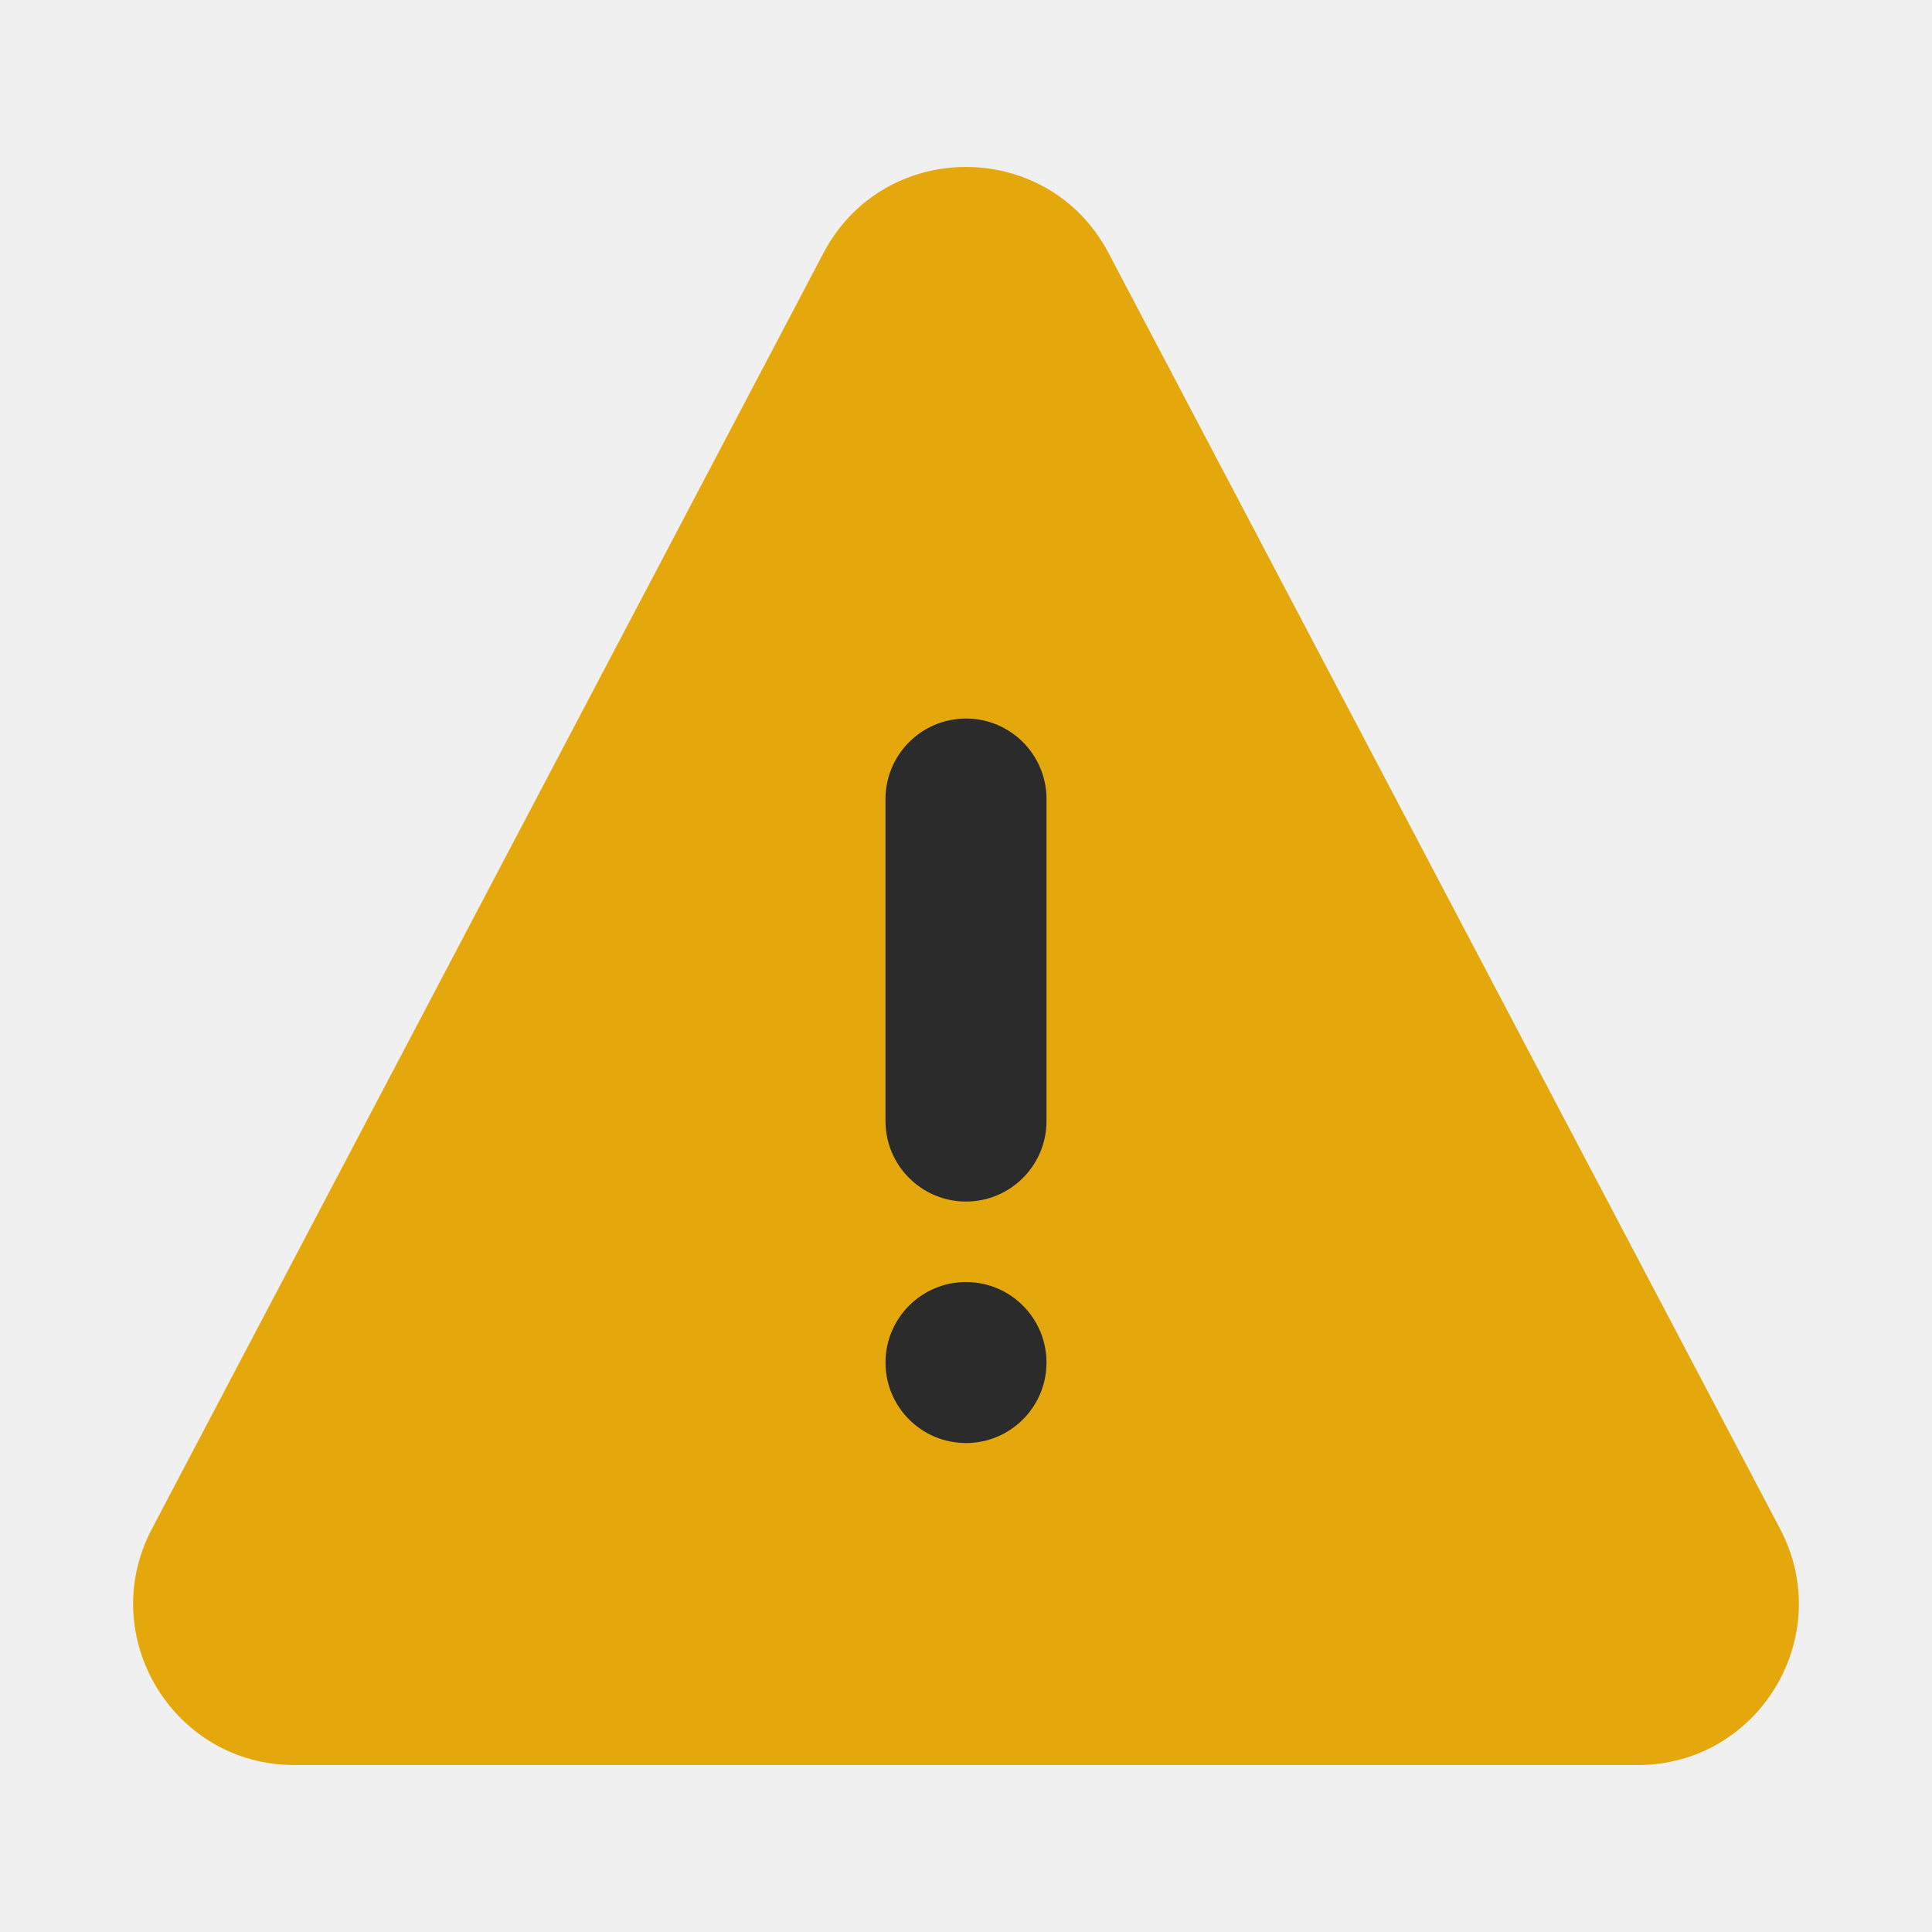
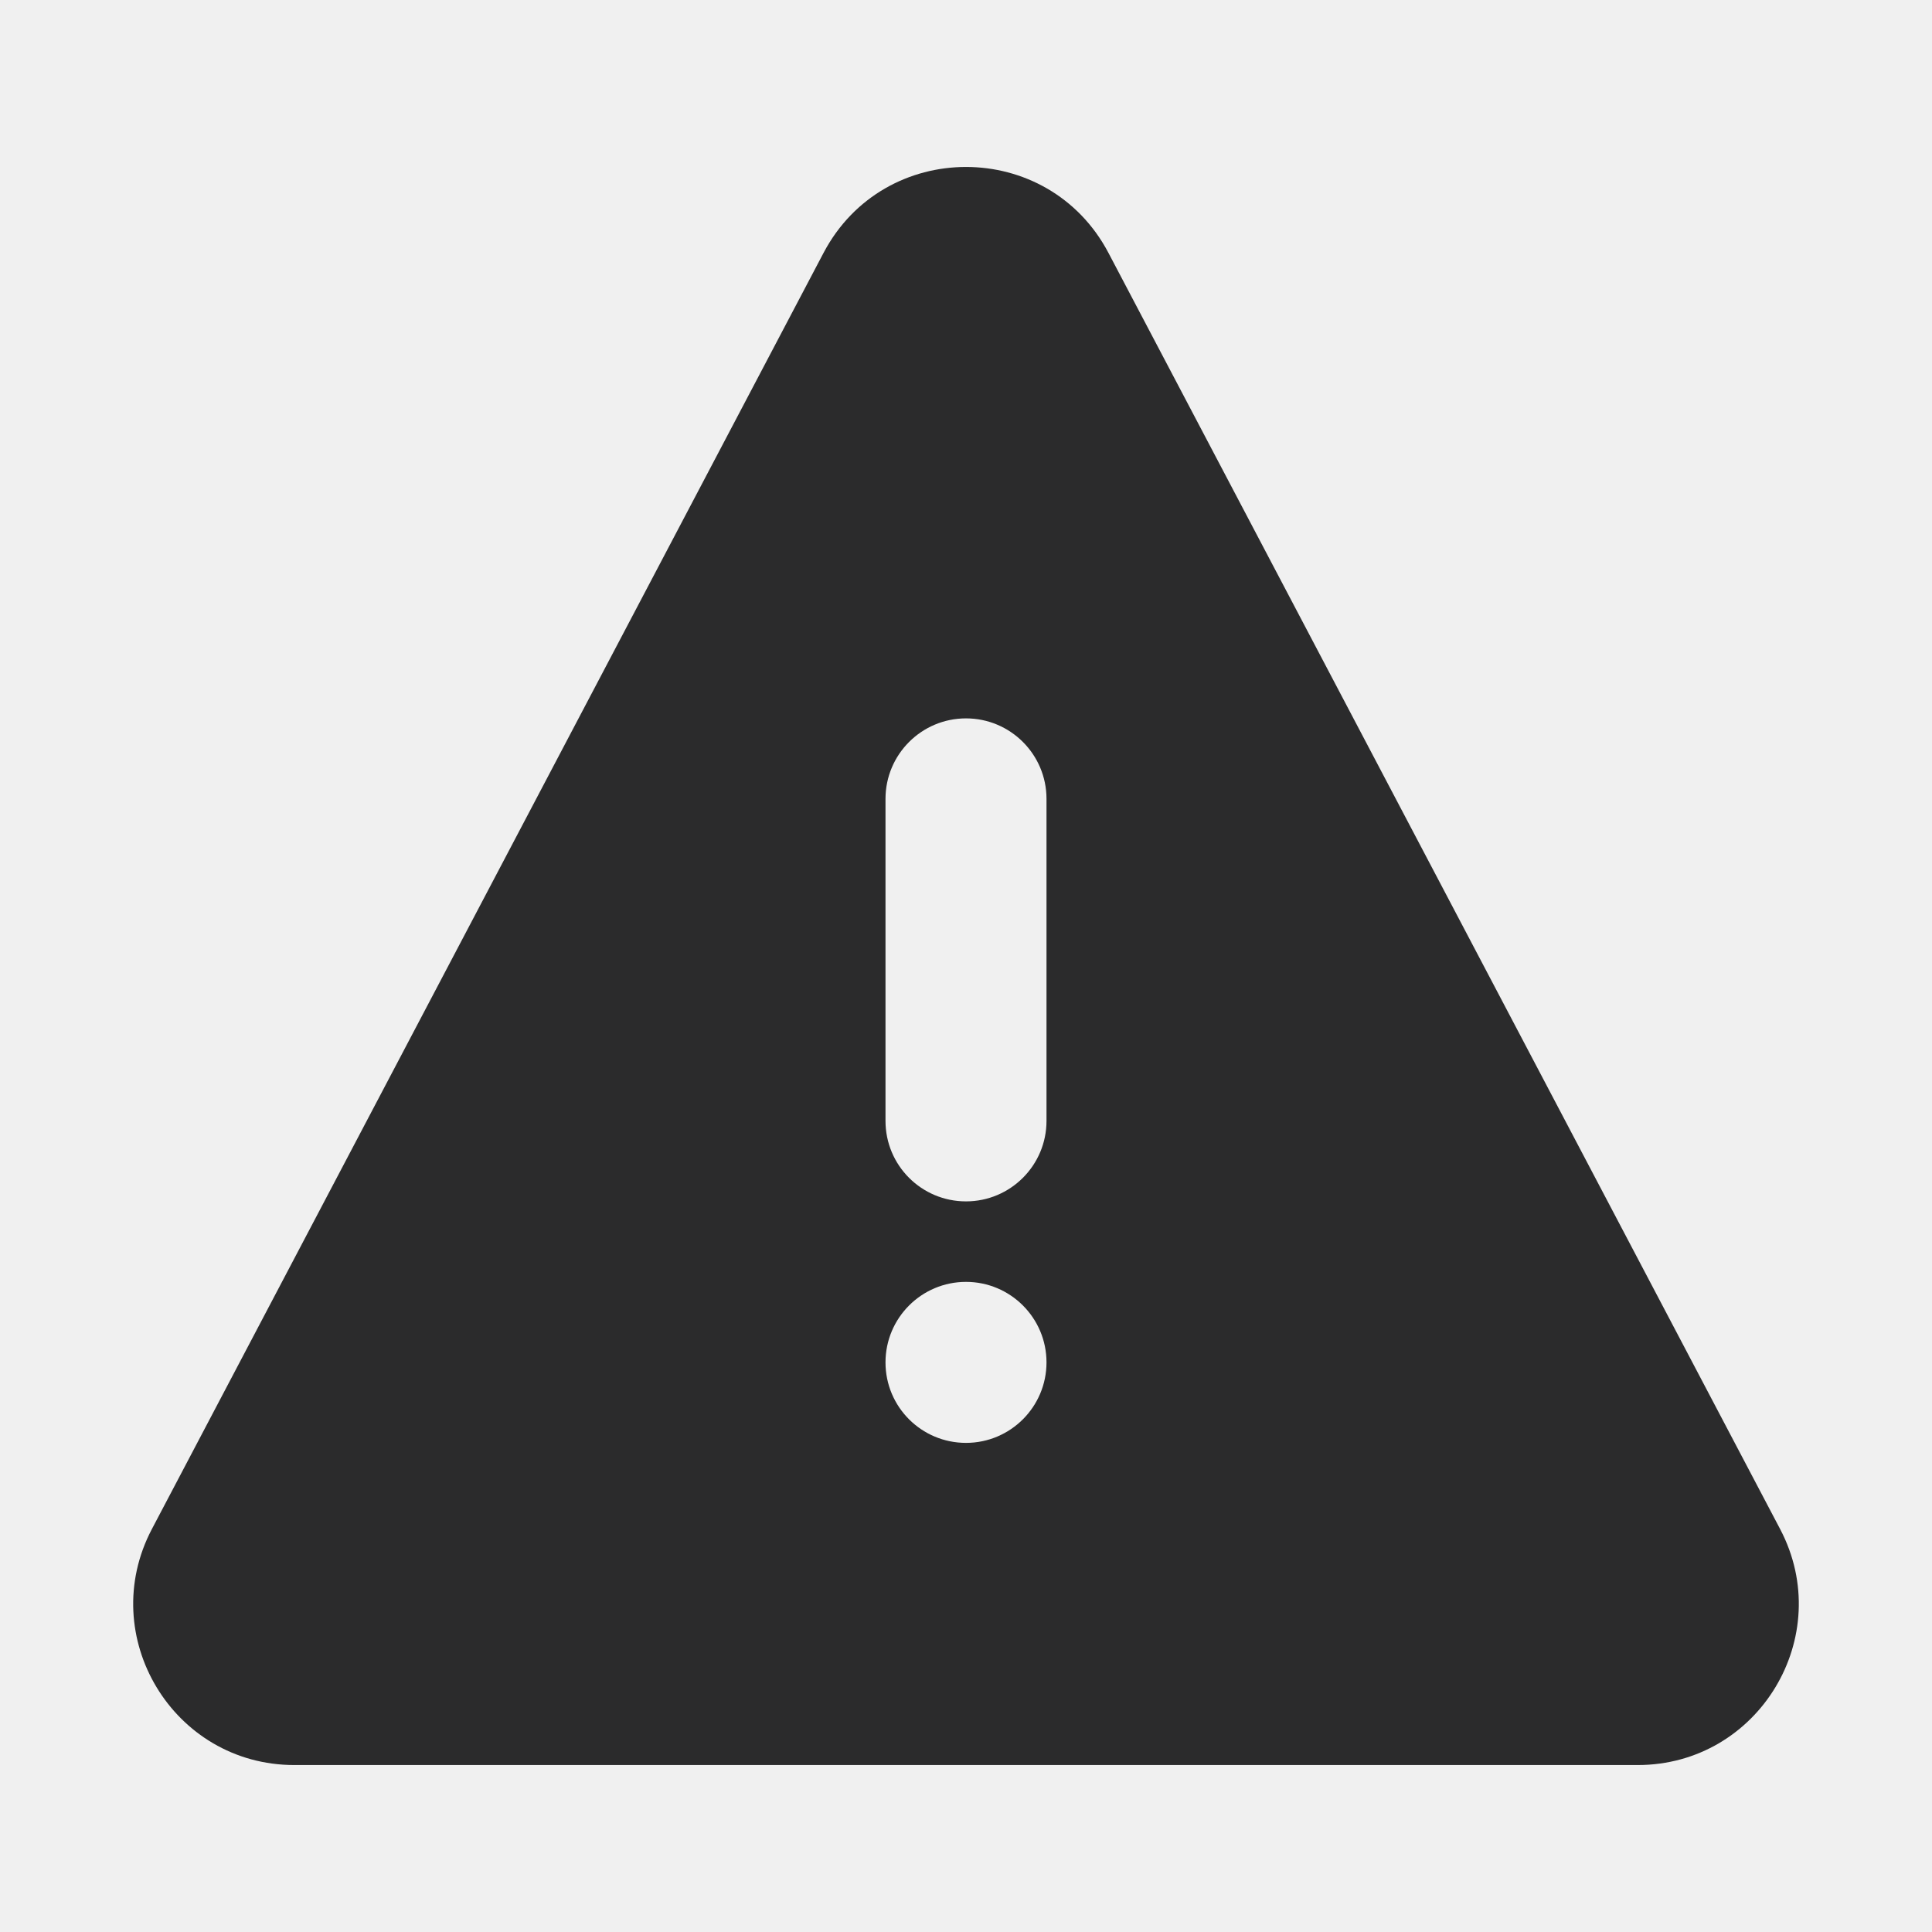
<svg xmlns="http://www.w3.org/2000/svg" width="12" height="12" viewBox="0 0 12 12" fill="none">
-   <path fill-rule="evenodd" clip-rule="evenodd" d="M6.885 1.571C6.51 0.859 5.49 0.859 5.115 1.571L0.943 9.497C0.593 10.163 1.076 10.963 1.828 10.963H10.172C10.924 10.963 11.407 10.163 11.057 9.497L6.885 1.571Z" fill="#E5A80C" />
-   <path fill-rule="evenodd" clip-rule="evenodd" d="M6.5 4.963C6.5 4.687 6.276 4.463 6 4.463C5.724 4.463 5.5 4.687 5.5 4.963V6.963C5.5 7.239 5.724 7.463 6 7.463C6.276 7.463 6.5 7.239 6.5 6.963V4.963ZM6 8.963C6.276 8.963 6.5 8.739 6.5 8.463C6.5 8.187 6.276 7.963 6 7.963C5.724 7.963 5.5 8.187 5.5 8.463C5.5 8.739 5.724 8.963 6 8.963Z" fill="#2B2B2C" />
+   <g clip-path="url(#clip0_9536_443)">
+     <path d="M5.115 1.571C5.49 0.859 6.51 0.859 6.885 1.571L11.057 9.498C11.406 10.163 10.924 10.963 10.172 10.963H1.828C1.076 10.963 0.594 10.163 0.943 9.498L5.115 1.571ZM6 7.962C5.724 7.962 5.5 8.186 5.5 8.462C5.5 8.739 5.724 8.962 6 8.962C6.276 8.962 6.5 8.738 6.5 8.462C6.5 8.186 6.276 7.962 6 7.962ZM6 4.462C5.724 4.462 5.5 4.686 5.5 4.962V6.962C5.5 7.239 5.724 7.462 6 7.462C6.276 7.462 6.5 7.238 6.5 6.962V4.962C6.5 4.686 6.276 4.462 6 4.462Z" fill="#2B2B2C" />
+   </g>
+   <defs>
+     <clipPath id="clip0_9536_443">
+       <rect width="12" height="12" fill="white" />
+     </clipPath>
+   </defs>
</svg>
